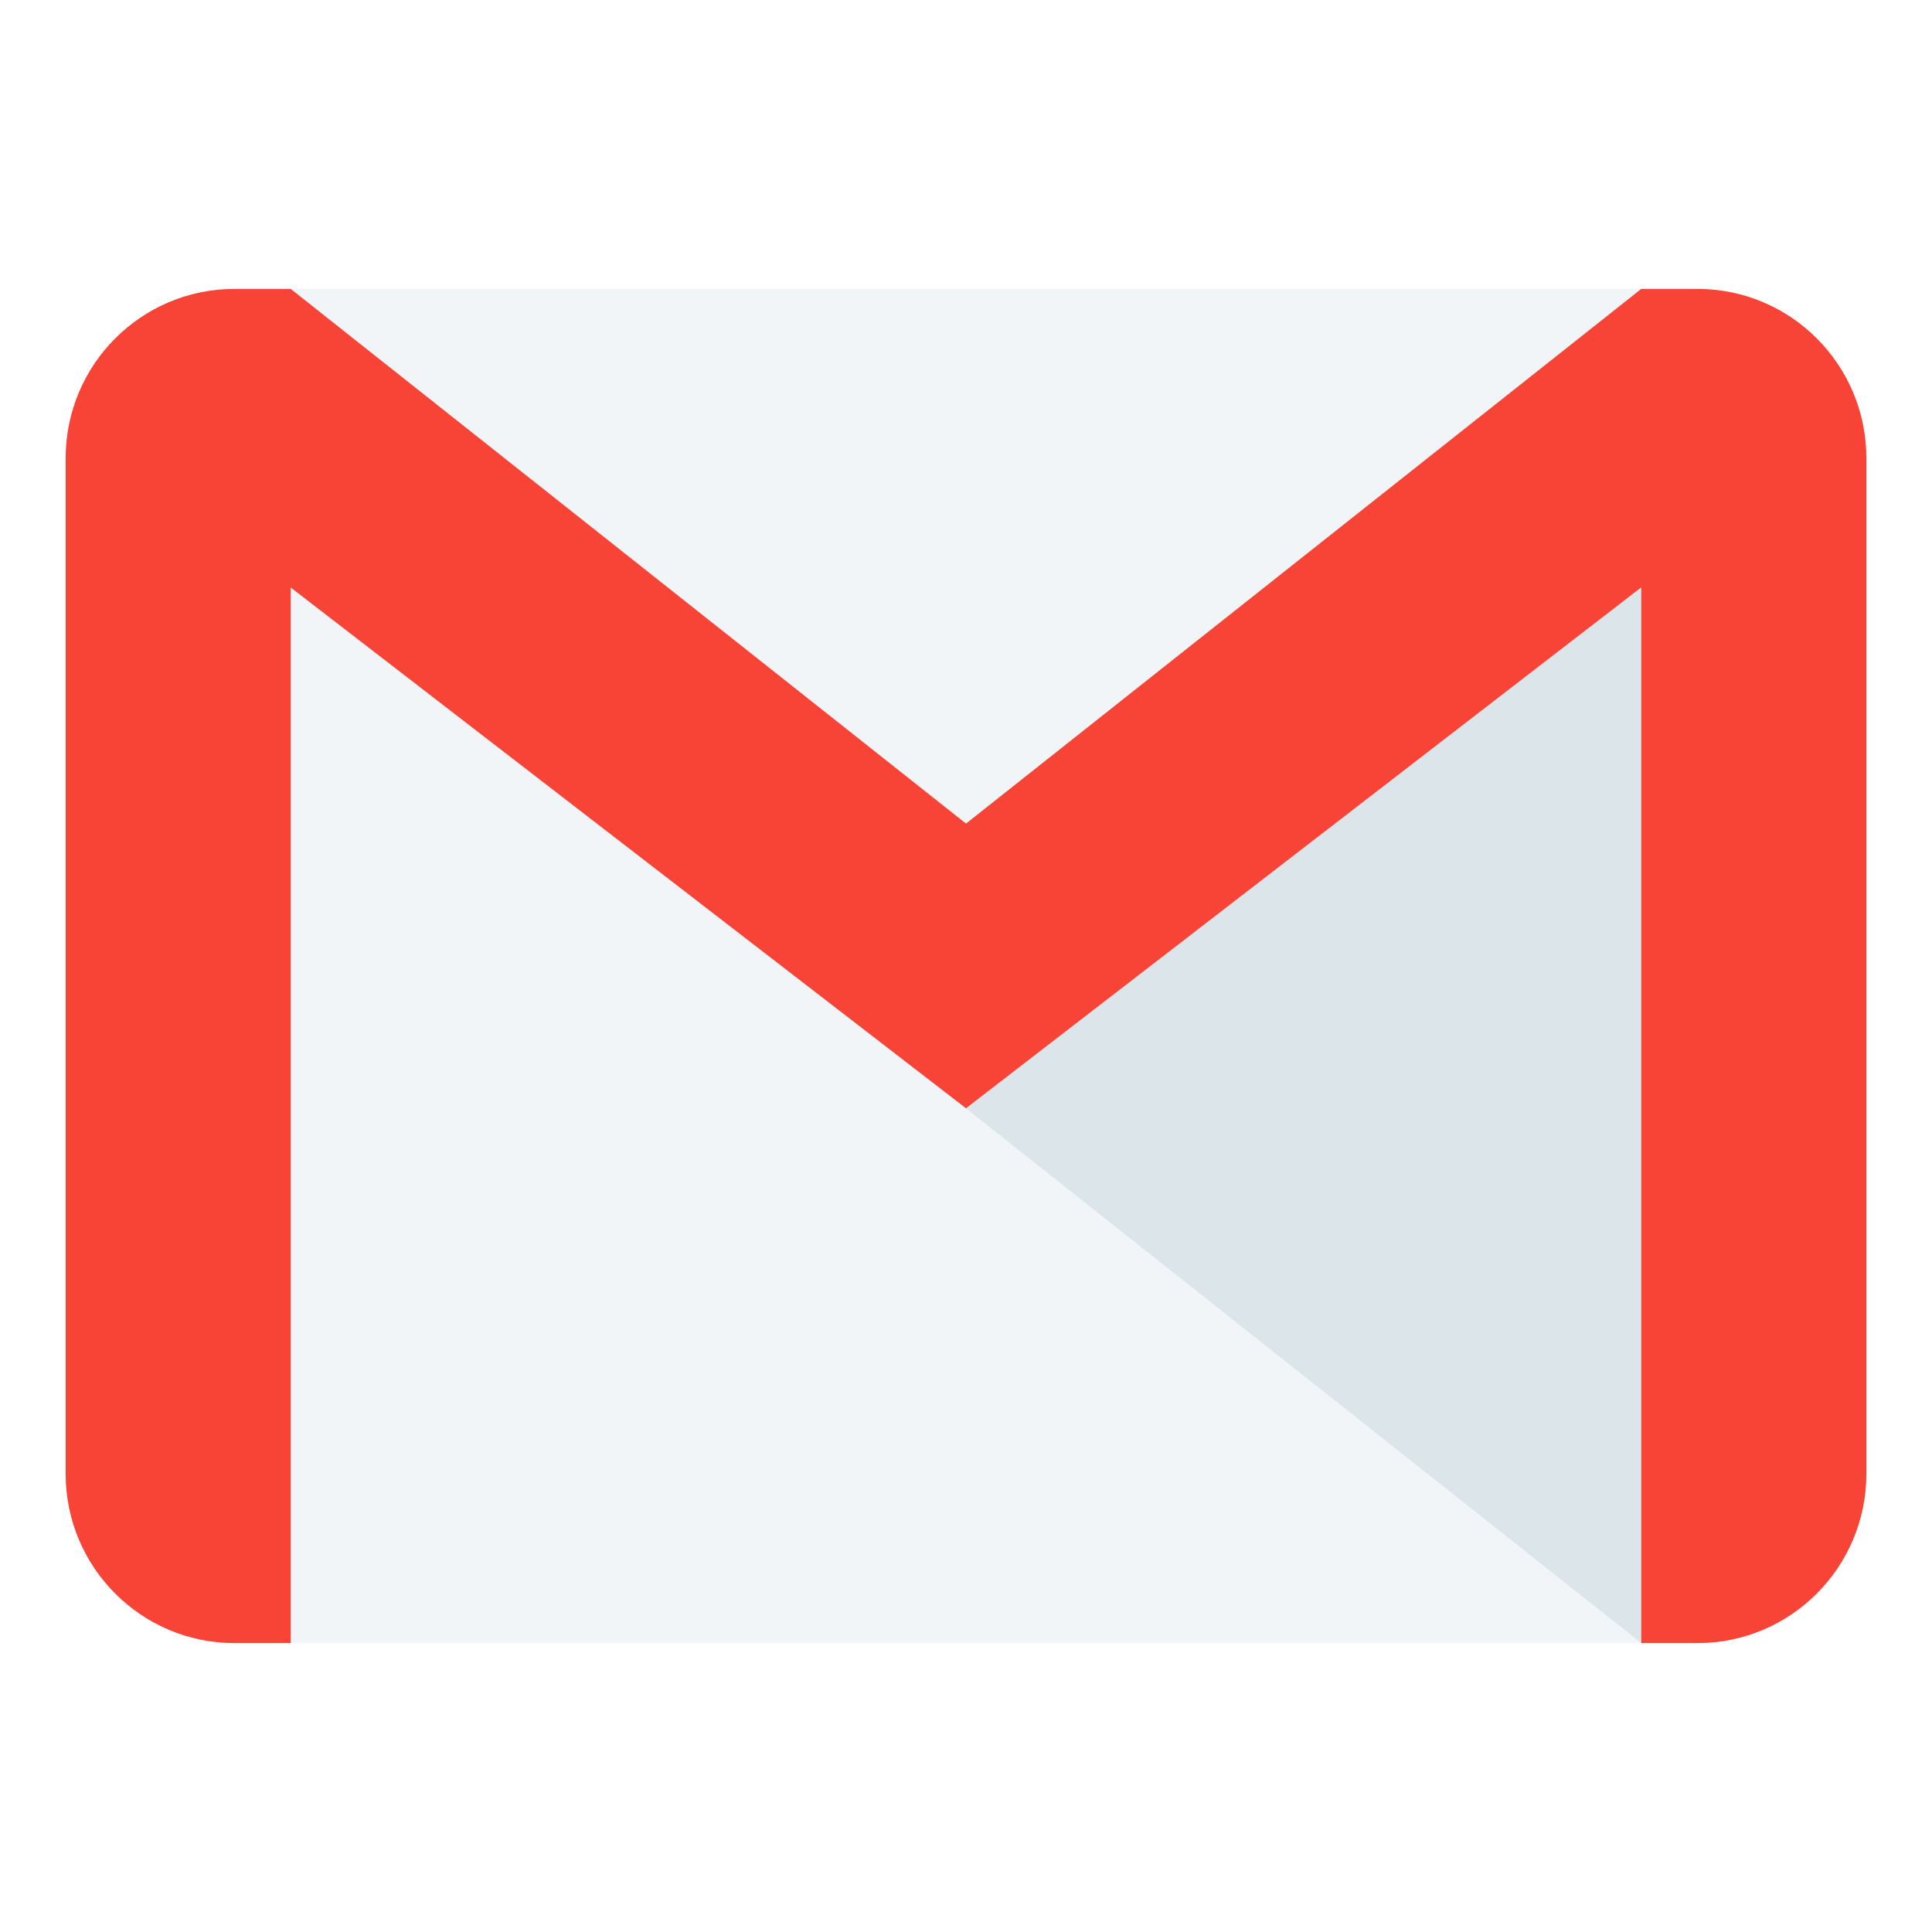
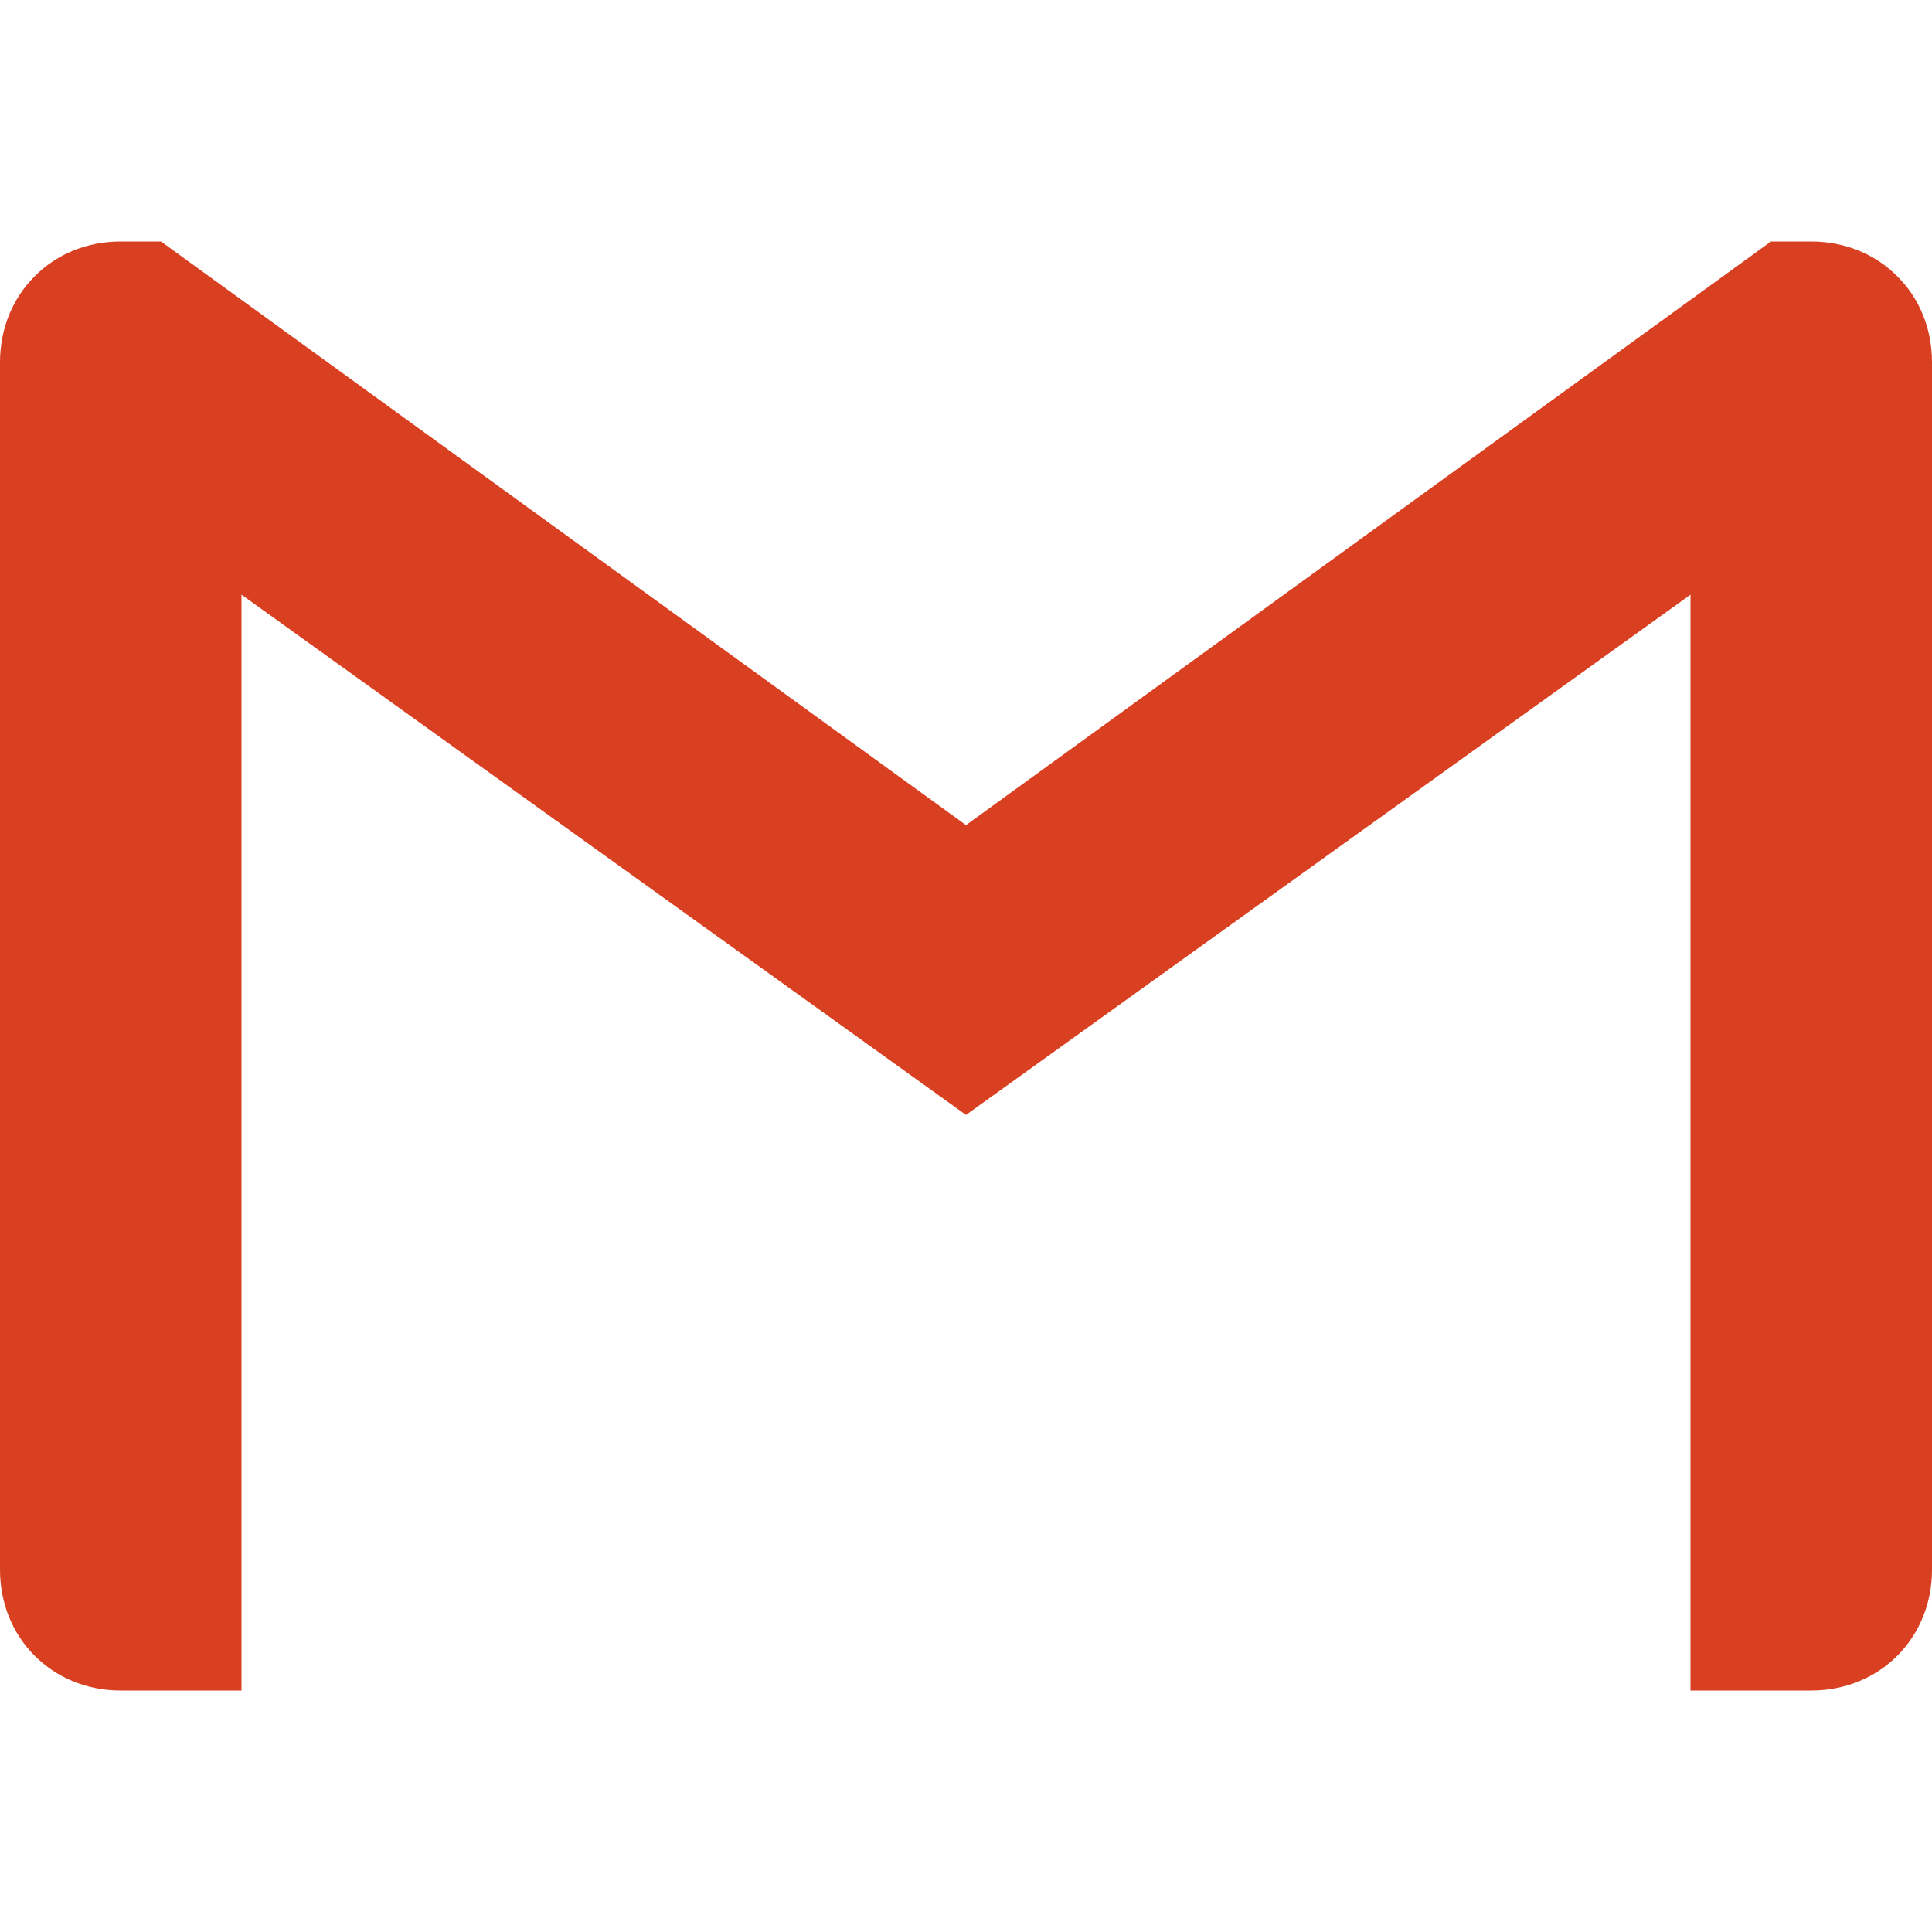
- <svg xmlns="http://www.w3.org/2000/svg" height="512px" style="enable-background:new 0 0 512 512;" version="1.1" viewBox="0 0 512 512" width="512px" xml:space="preserve">
-   <g id="_x31_12-gmail_x2C__email_x2C__mail">
-     <g>
-       <g>
-         <g>
-           <rect height="358.87" style="fill:#F1F5F7;" width="357.904" x="77.045" y="76.565" />
-           <path d="M256.002,293.738l178.947,141.697v-279.74L256.002,293.738z M256.002,293.738" style="fill:#DCE6EA;" />
-           <path d="M449.861,76.565h-14.912L256.002,218.26L77.045,76.565H62.134      c-24.693,0-44.737,20.094-44.737,44.858v269.152c0,24.759,20.044,44.859,44.737,44.859h14.911v-279.74l178.957,138.014      l178.947-138.047v279.773h14.912c24.699,0,44.742-20.101,44.742-44.859V121.424C494.604,96.66,474.561,76.565,449.861,76.565      L449.861,76.565z M449.861,76.565" style="fill:#F84437;" />
-         </g>
-       </g>
-     </g>
-   </g>
-   <g id="Layer_1" />
+ <svg xmlns="http://www.w3.org/2000/svg" width="24px" height="24px" fill="#D93F21" viewBox="0 0 24 24" role="img">
+   <path d="M24 4.5v15c0 .85-.65 1.5-1.5 1.5H21V7.387l-9 6.463-9-6.463V21H1.5C.649 21 0 20.35 0 19.5v-15c0-.425.162-.8.431-1.068C.7 3.16 1.076 3 1.5 3H2l10 7.25L22 3h.5c.425 0 .8.162 1.069.432.27.268.431.643.431 1.068z" />
</svg>
